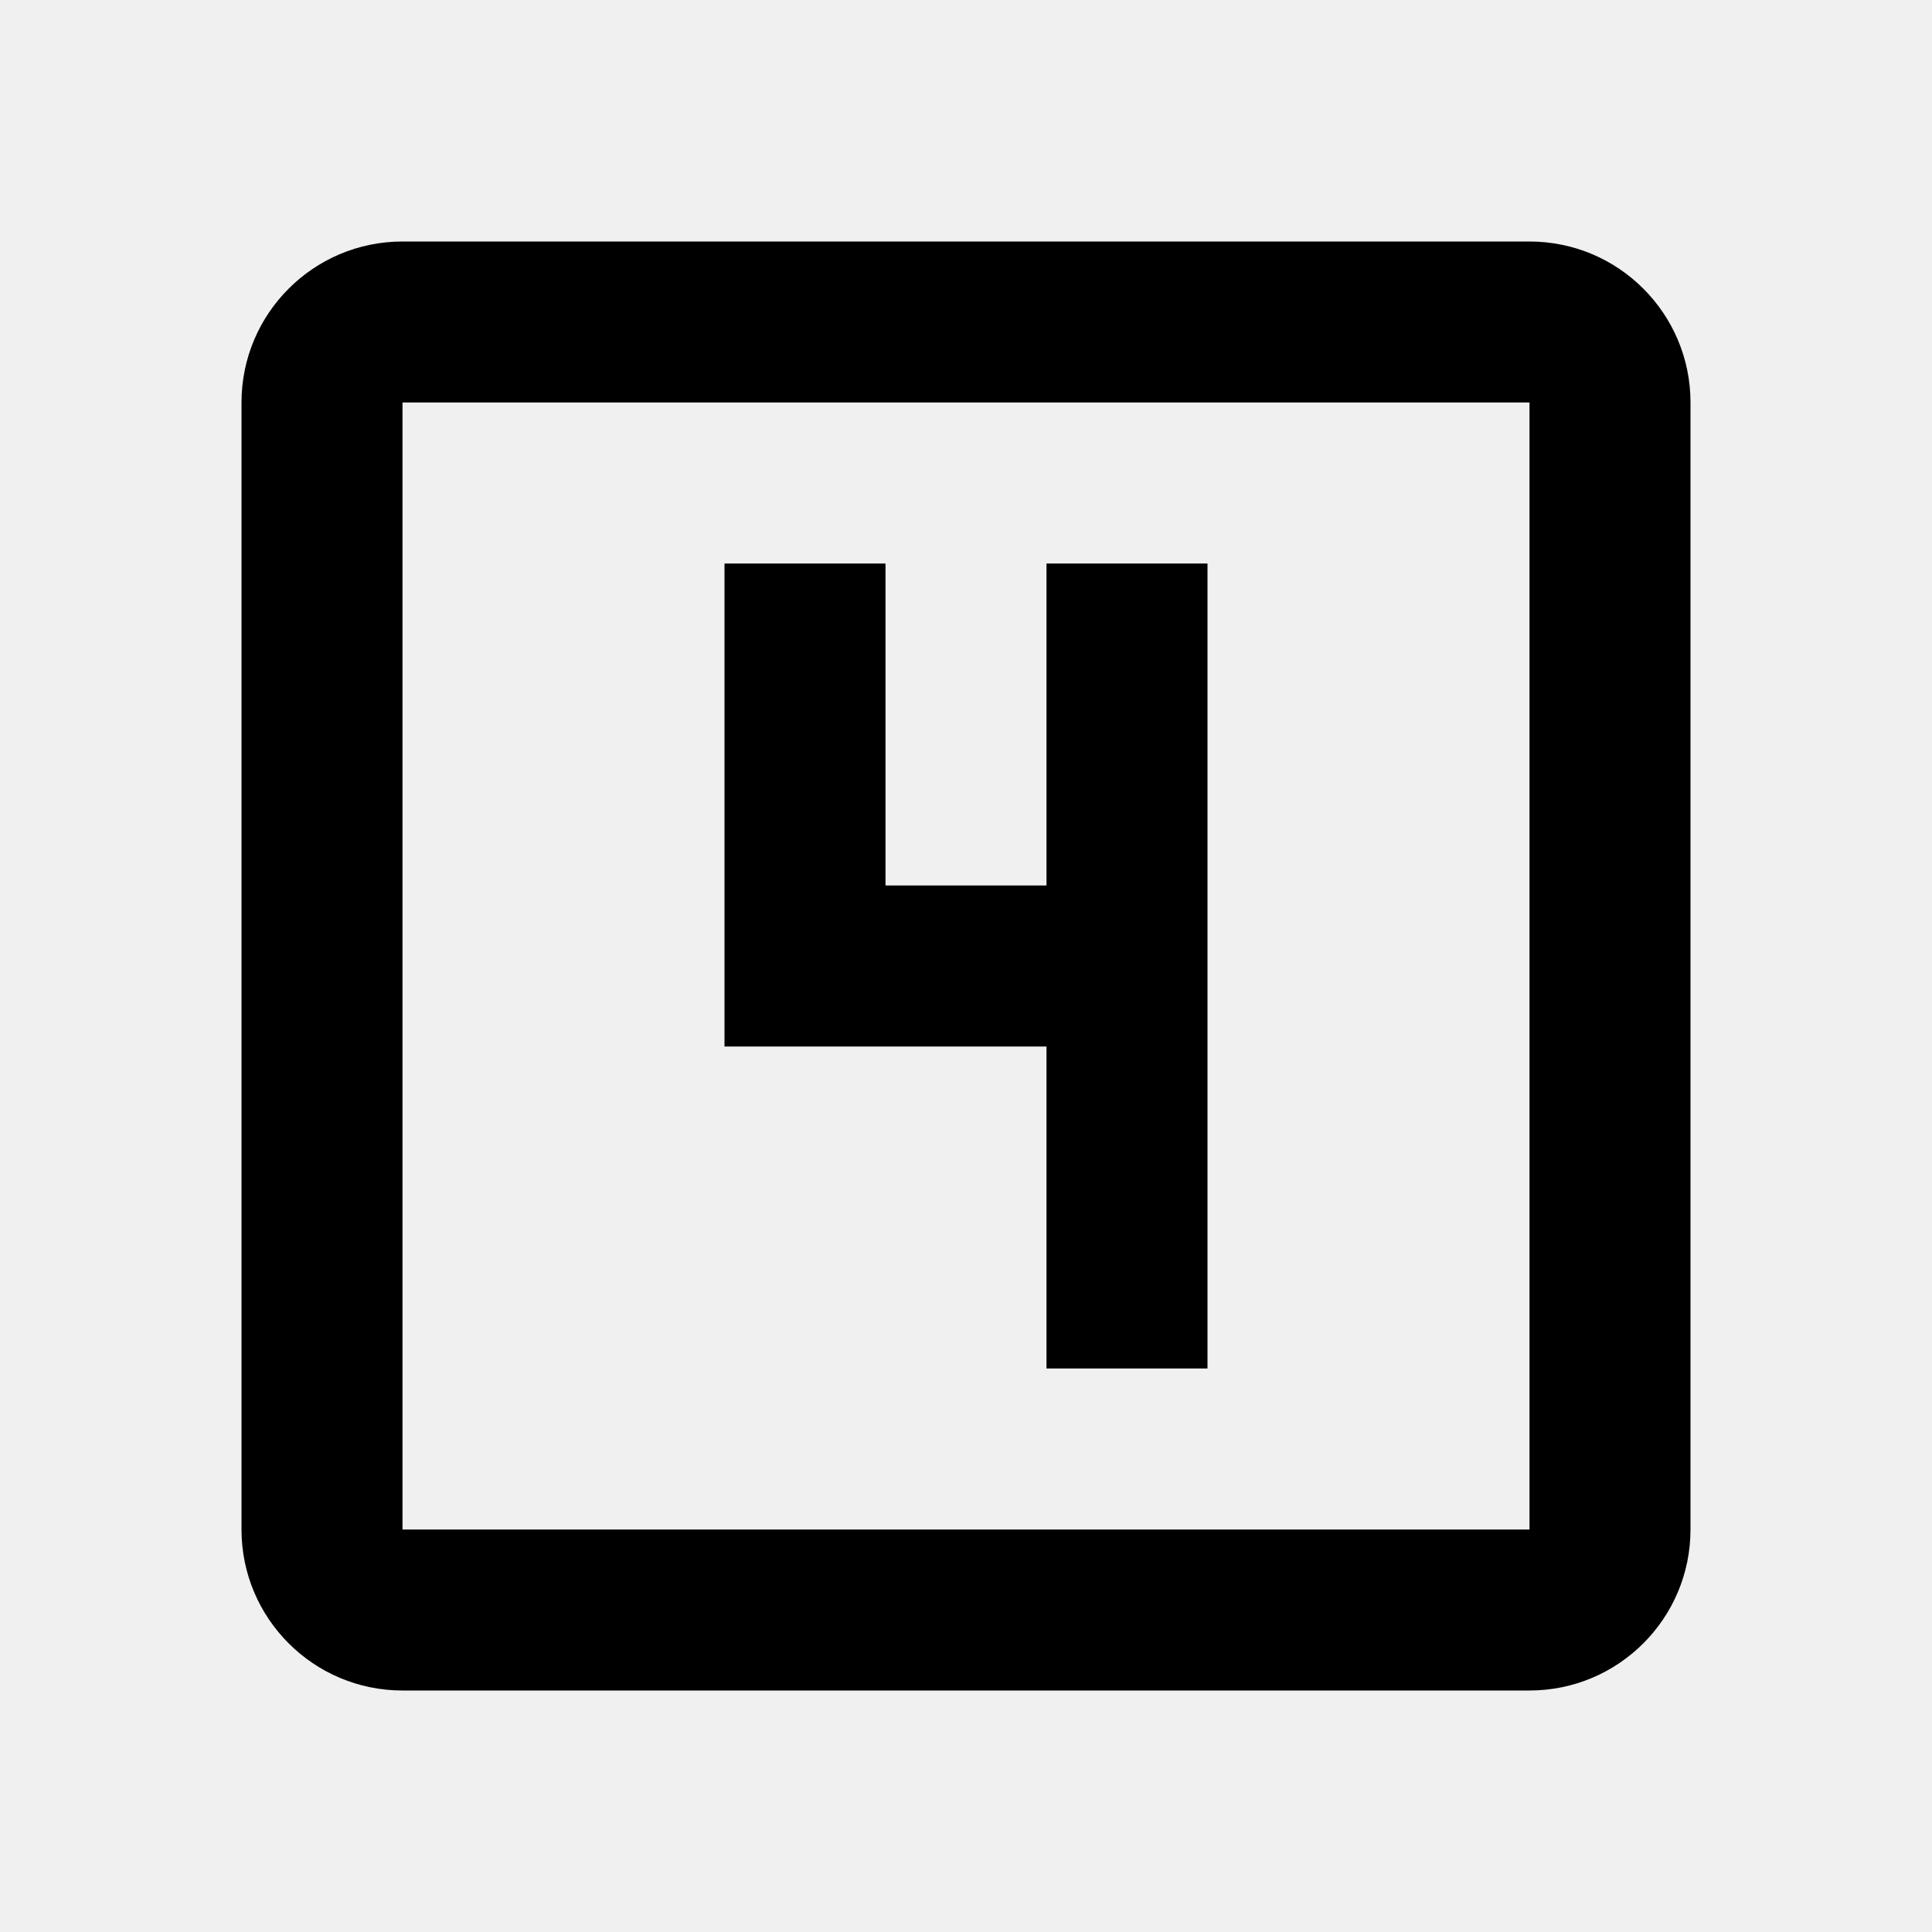
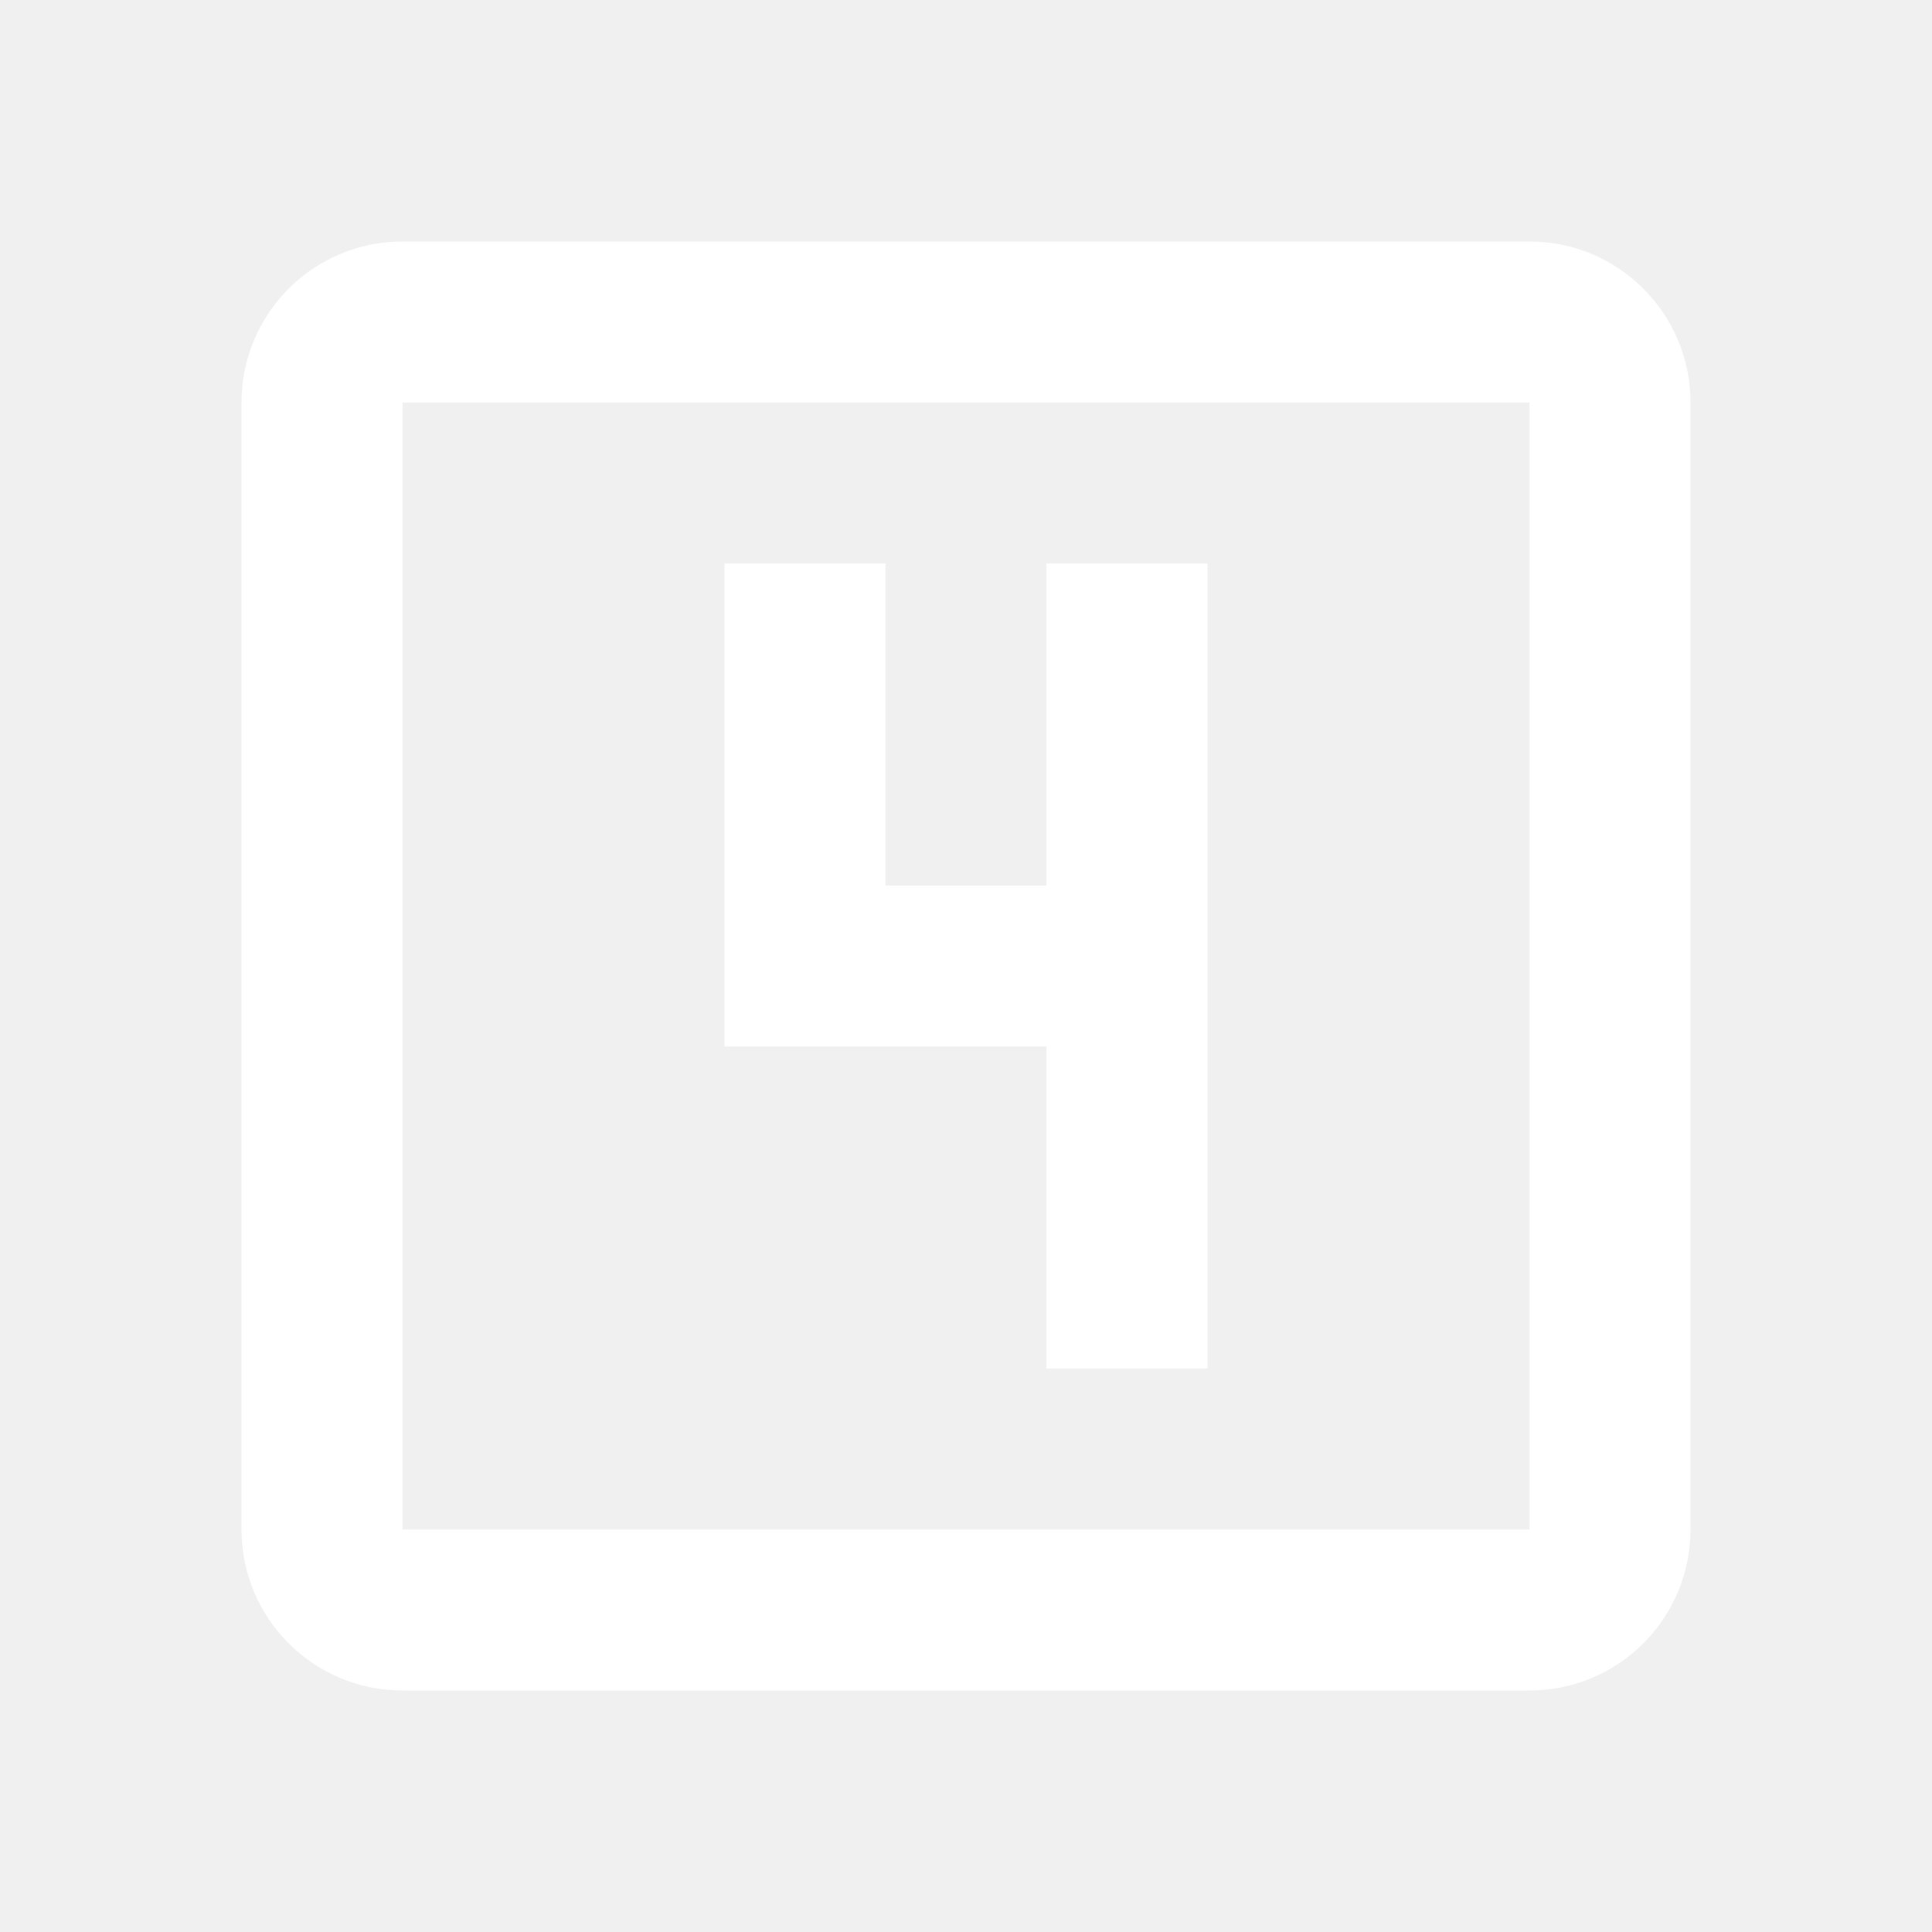
<svg xmlns="http://www.w3.org/2000/svg" version="1.1" width="24" height="24" viewBox="0 0 24 24">
-   <path d="M19,19H5V5H19M19,3H5A2,2 0 0,0 3,5V19A2,2 0 0,0 5,21H19A2,2 0 0,0 21,19V5A2,2 0 0,0 19,3M13,17H15V7H13V11H11V7H9V13H13" />
+   <path fill="white" d="M19,19H5V5H19M19,3H5A2,2 0 0,0 3,5V19A2,2 0 0,0 5,21H19A2,2 0 0,0 21,19V5A2,2 0 0,0 19,3M13,17H15V7H13V11H11V7H9V13H13" />
</svg>
